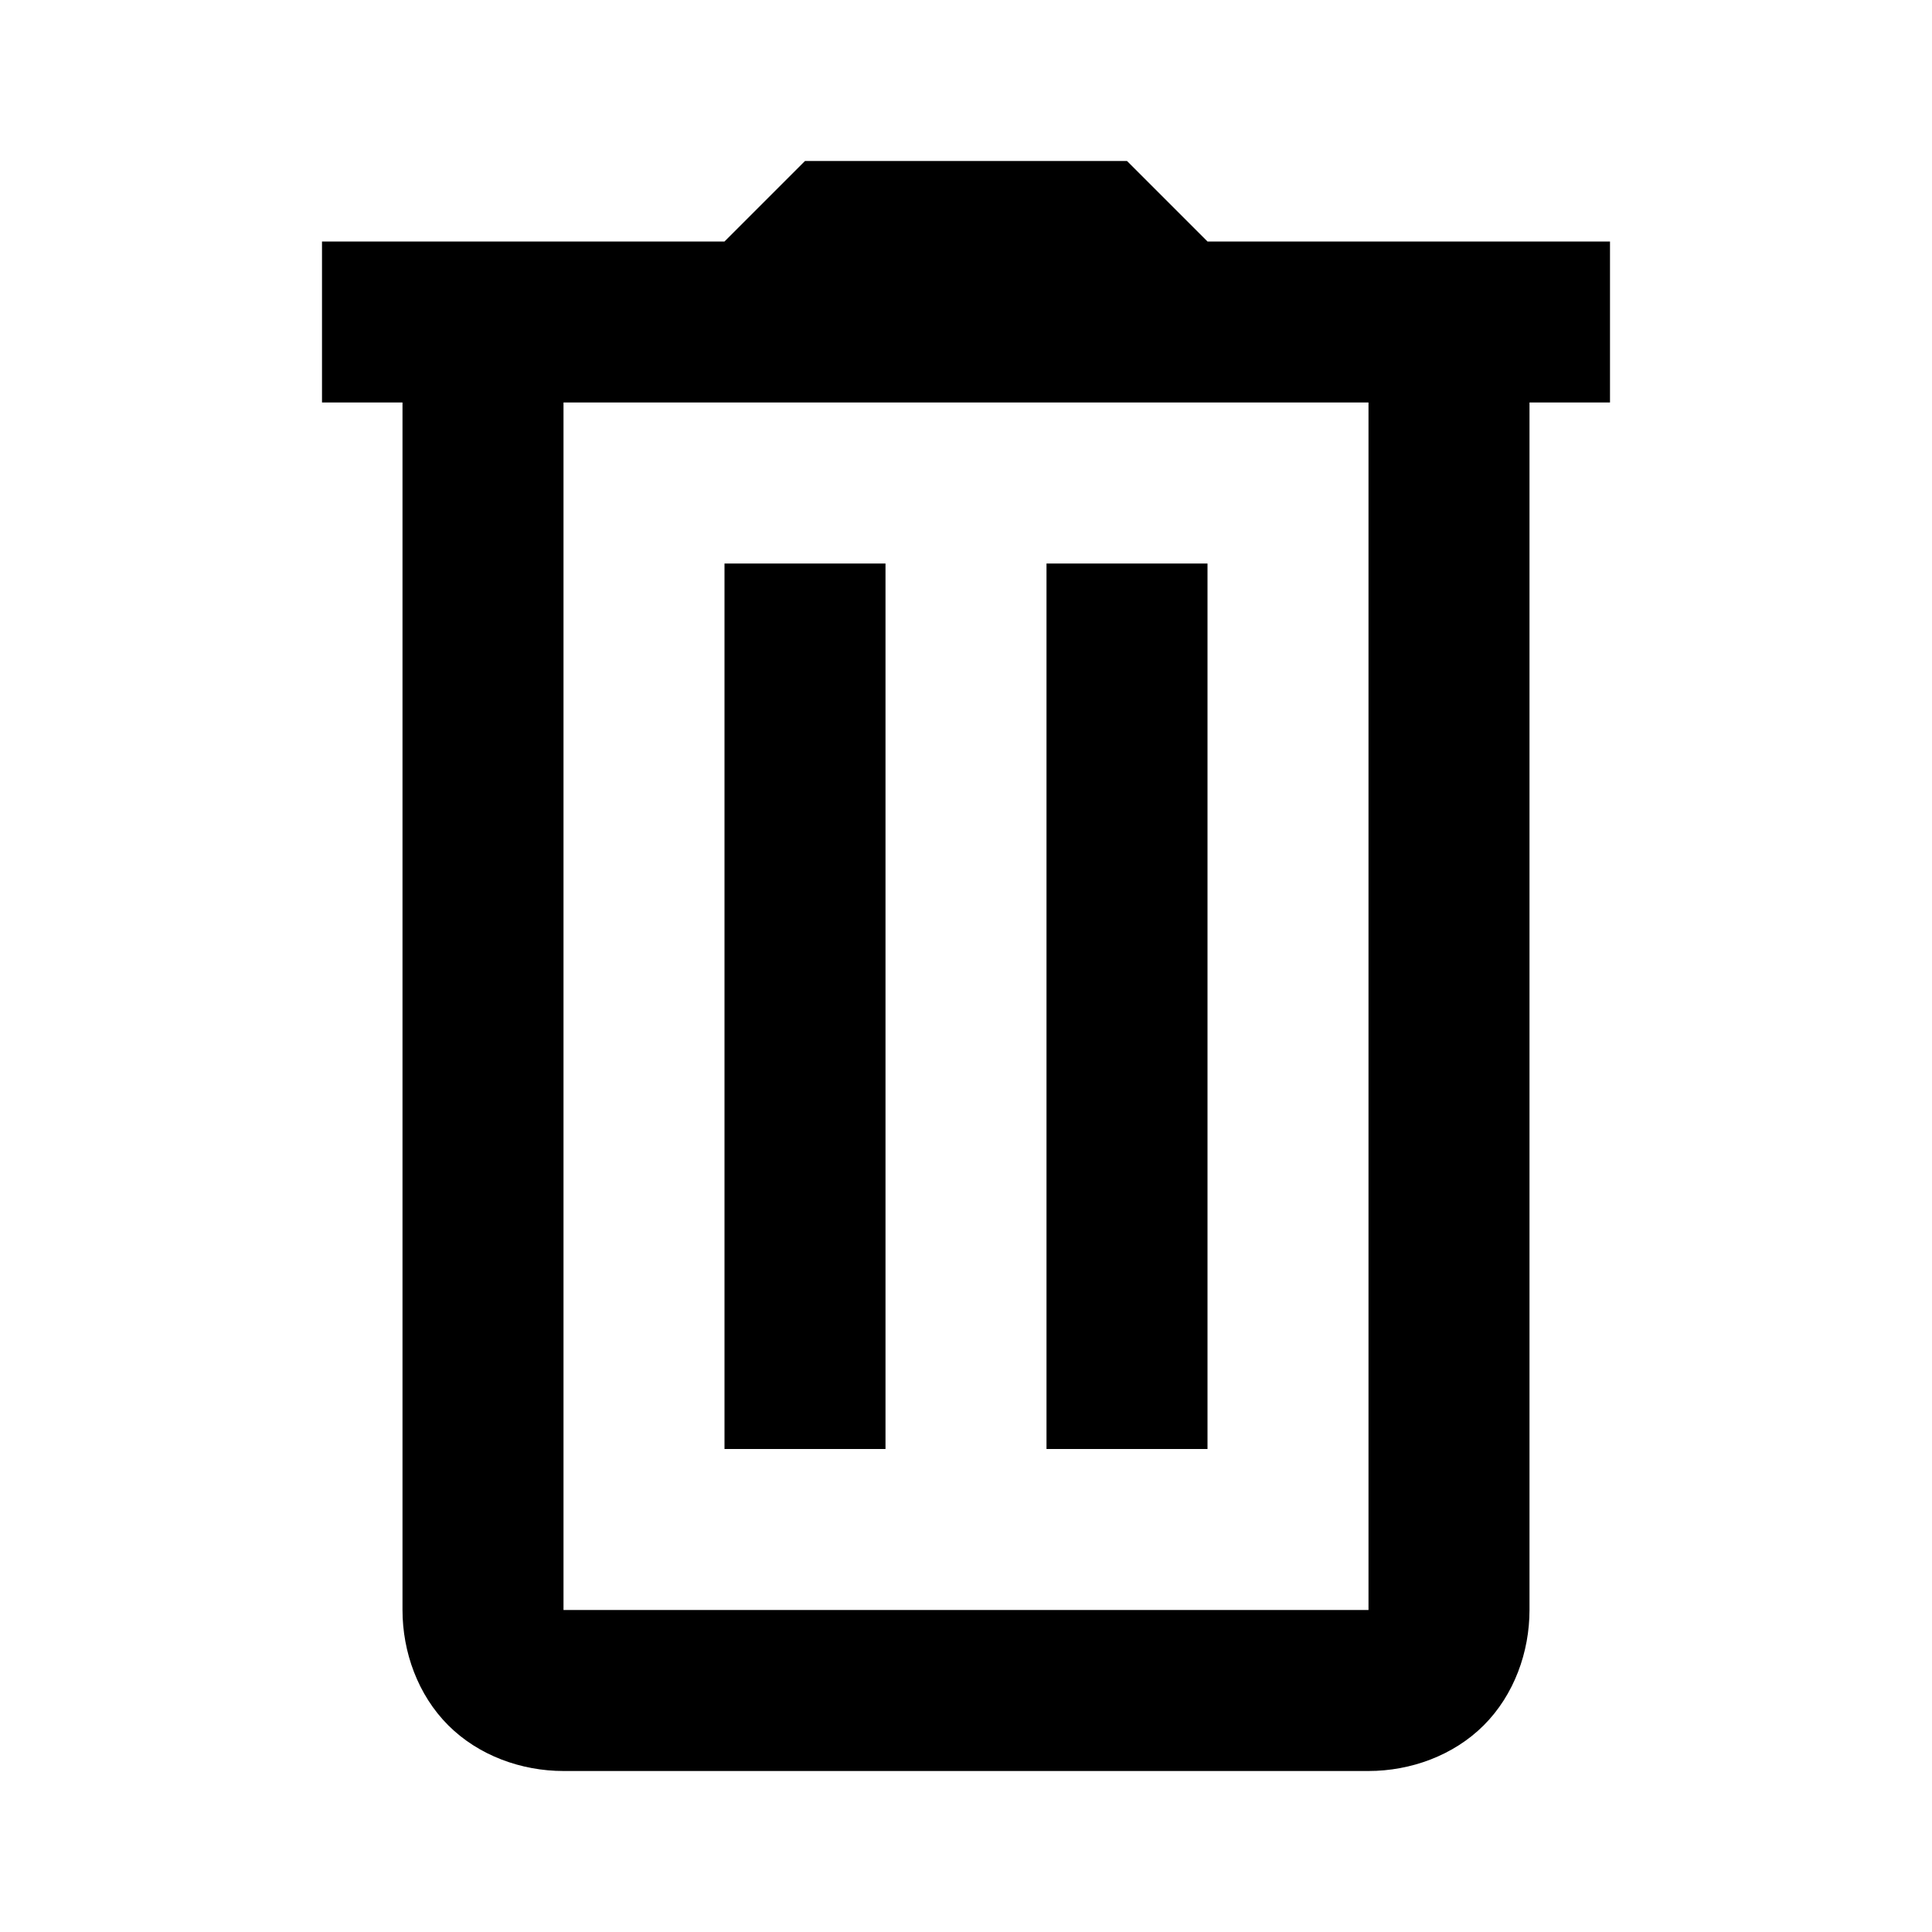
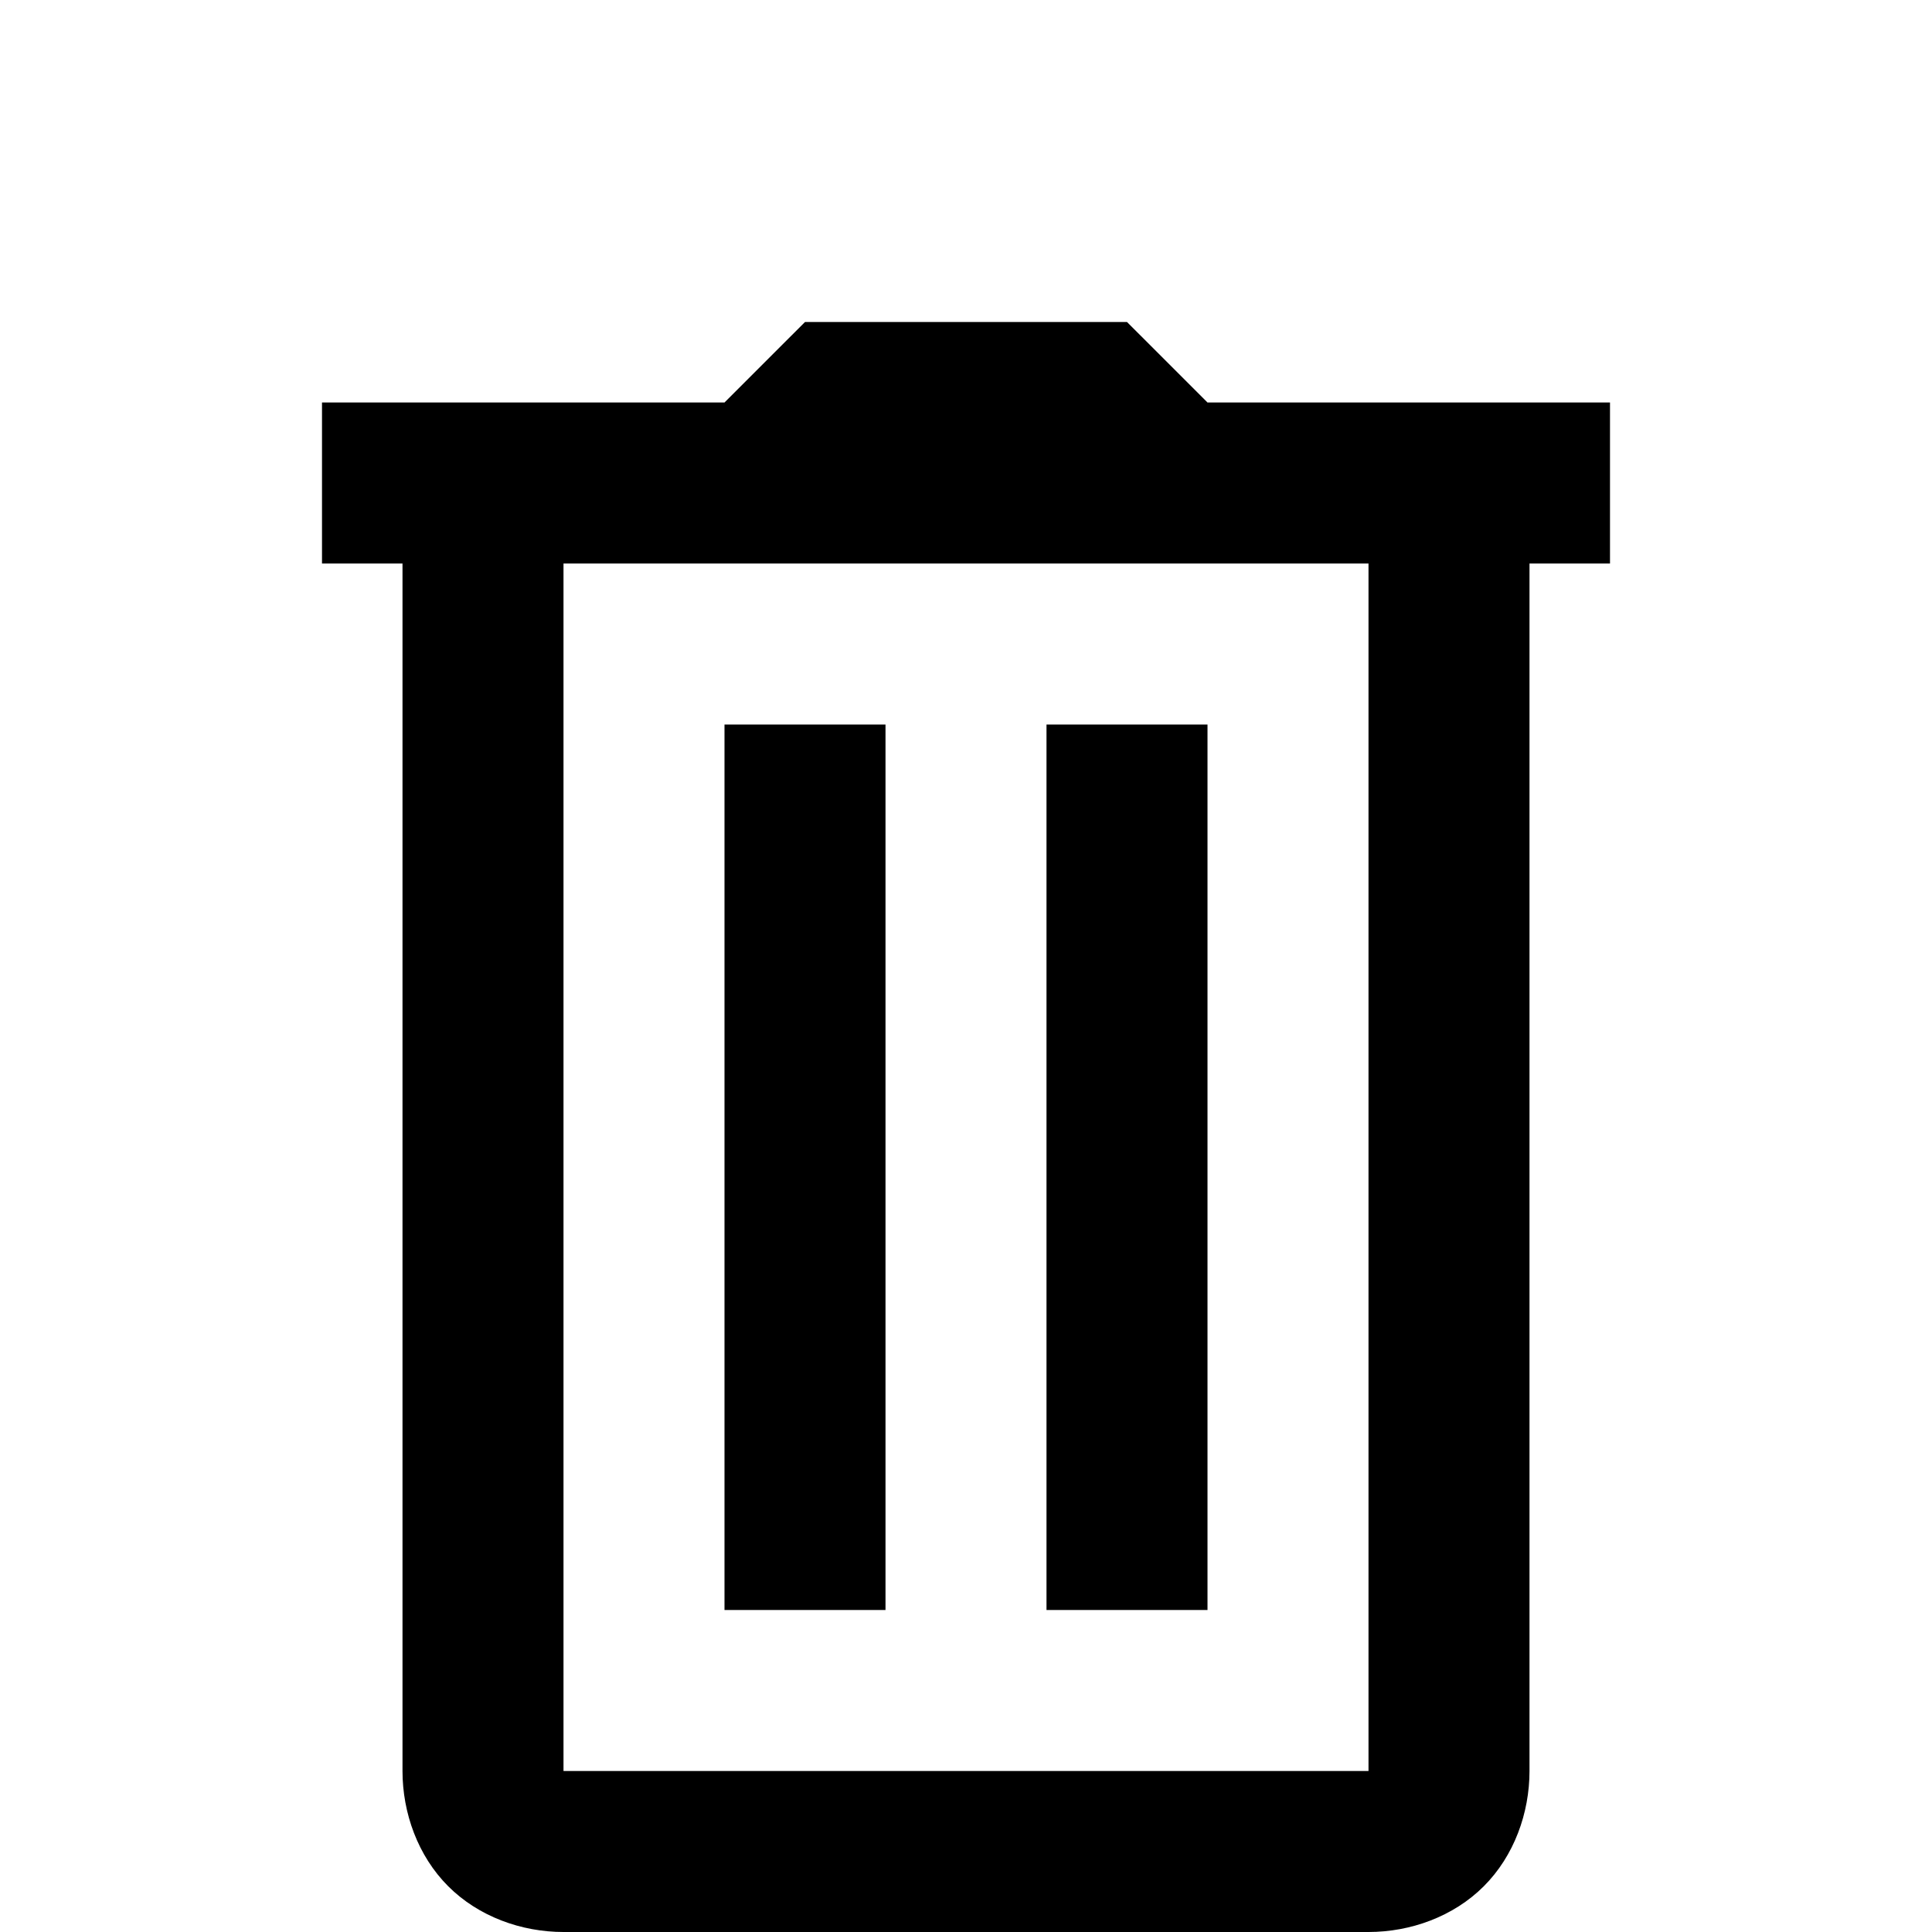
- <svg xmlns="http://www.w3.org/2000/svg" fill="#000000" viewBox="0 0 24 24" width="24px" height="24px">
+ <svg xmlns="http://www.w3.org/2000/svg" fill="#000000" viewBox="0 0 24 20" width="24px" height="24px">
  <path d="M 10 2 L 9 3 L 4 3 L 4 5 L 5 5 L 5 20 C 5 20.522 5.191 21.055 5.568 21.432 C 5.945 21.809 6.478 22 7 22 L 17 22 C 17.522 22 18.055 21.809 18.432 21.432 C 18.809 21.055 19 20.522 19 20 L 19 5 L 20 5 L 20 3 L 15 3 L 14 2 L 10 2 z M 7 5 L 17 5 L 17 20 L 7 20 L 7 5 z M 9 7 L 9 18 L 11 18 L 11 7 L 9 7 z M 13 7 L 13 18 L 15 18 L 15 7 L 13 7 z" />
</svg>
